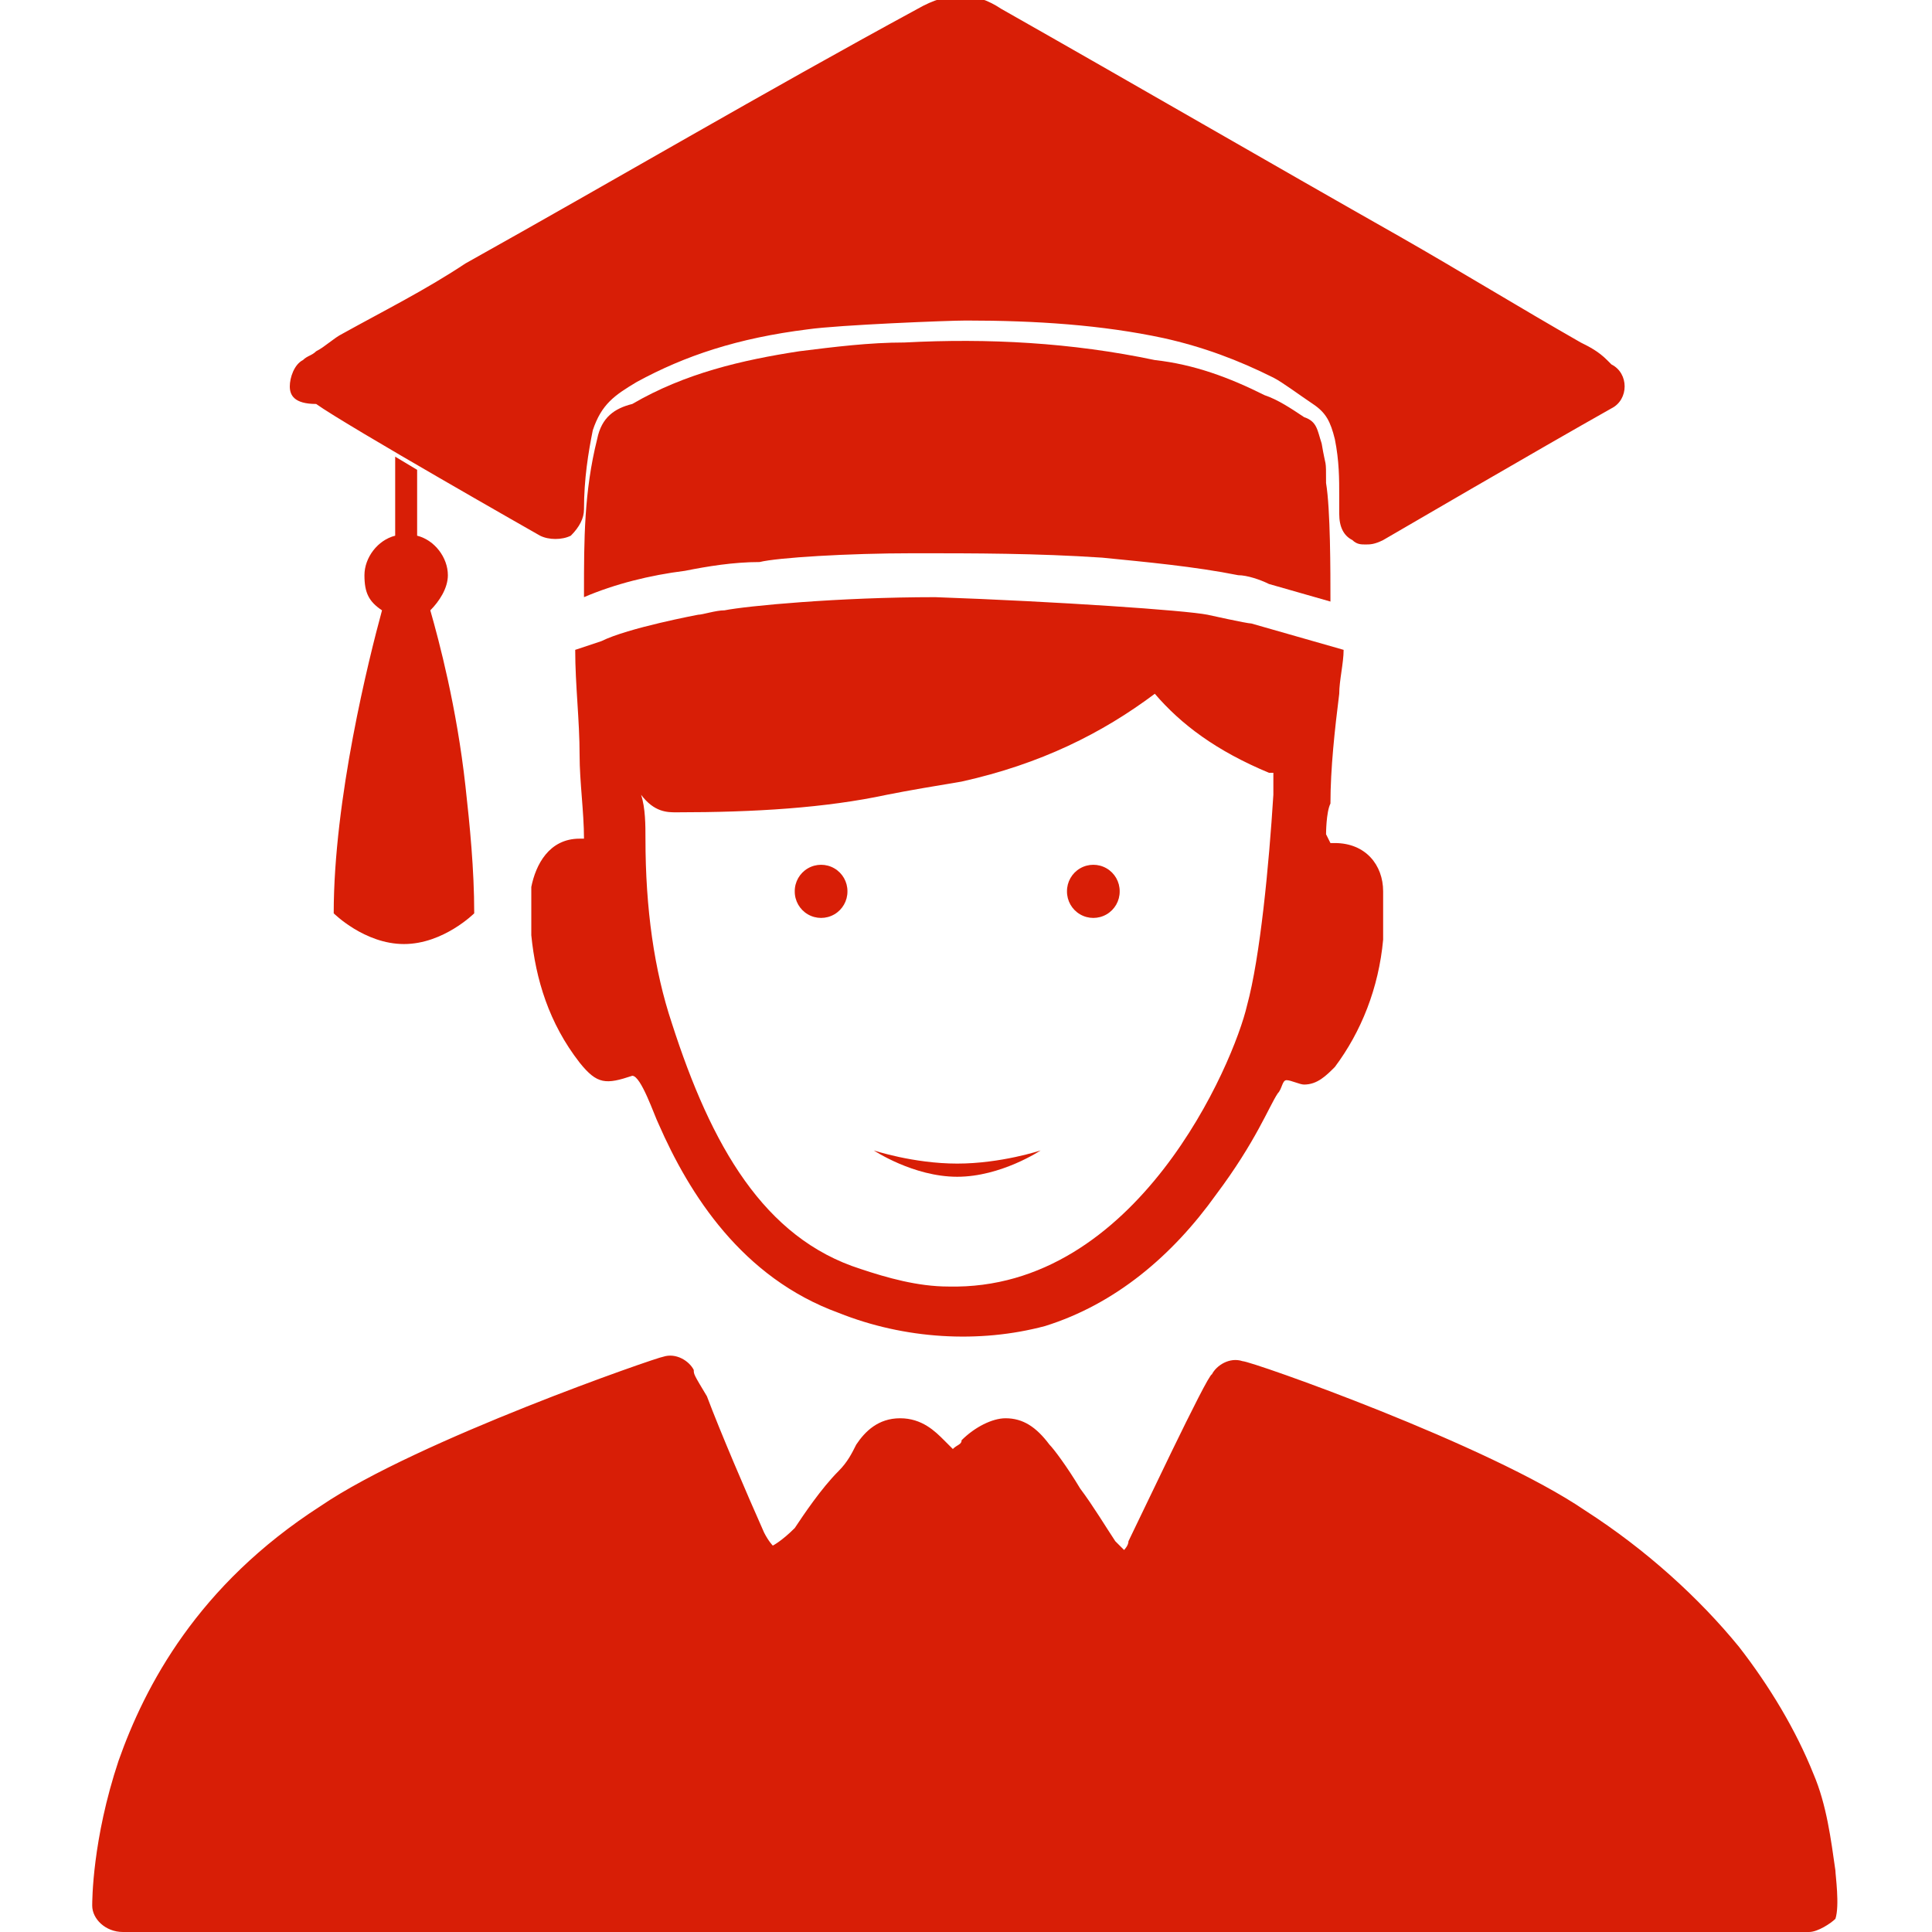
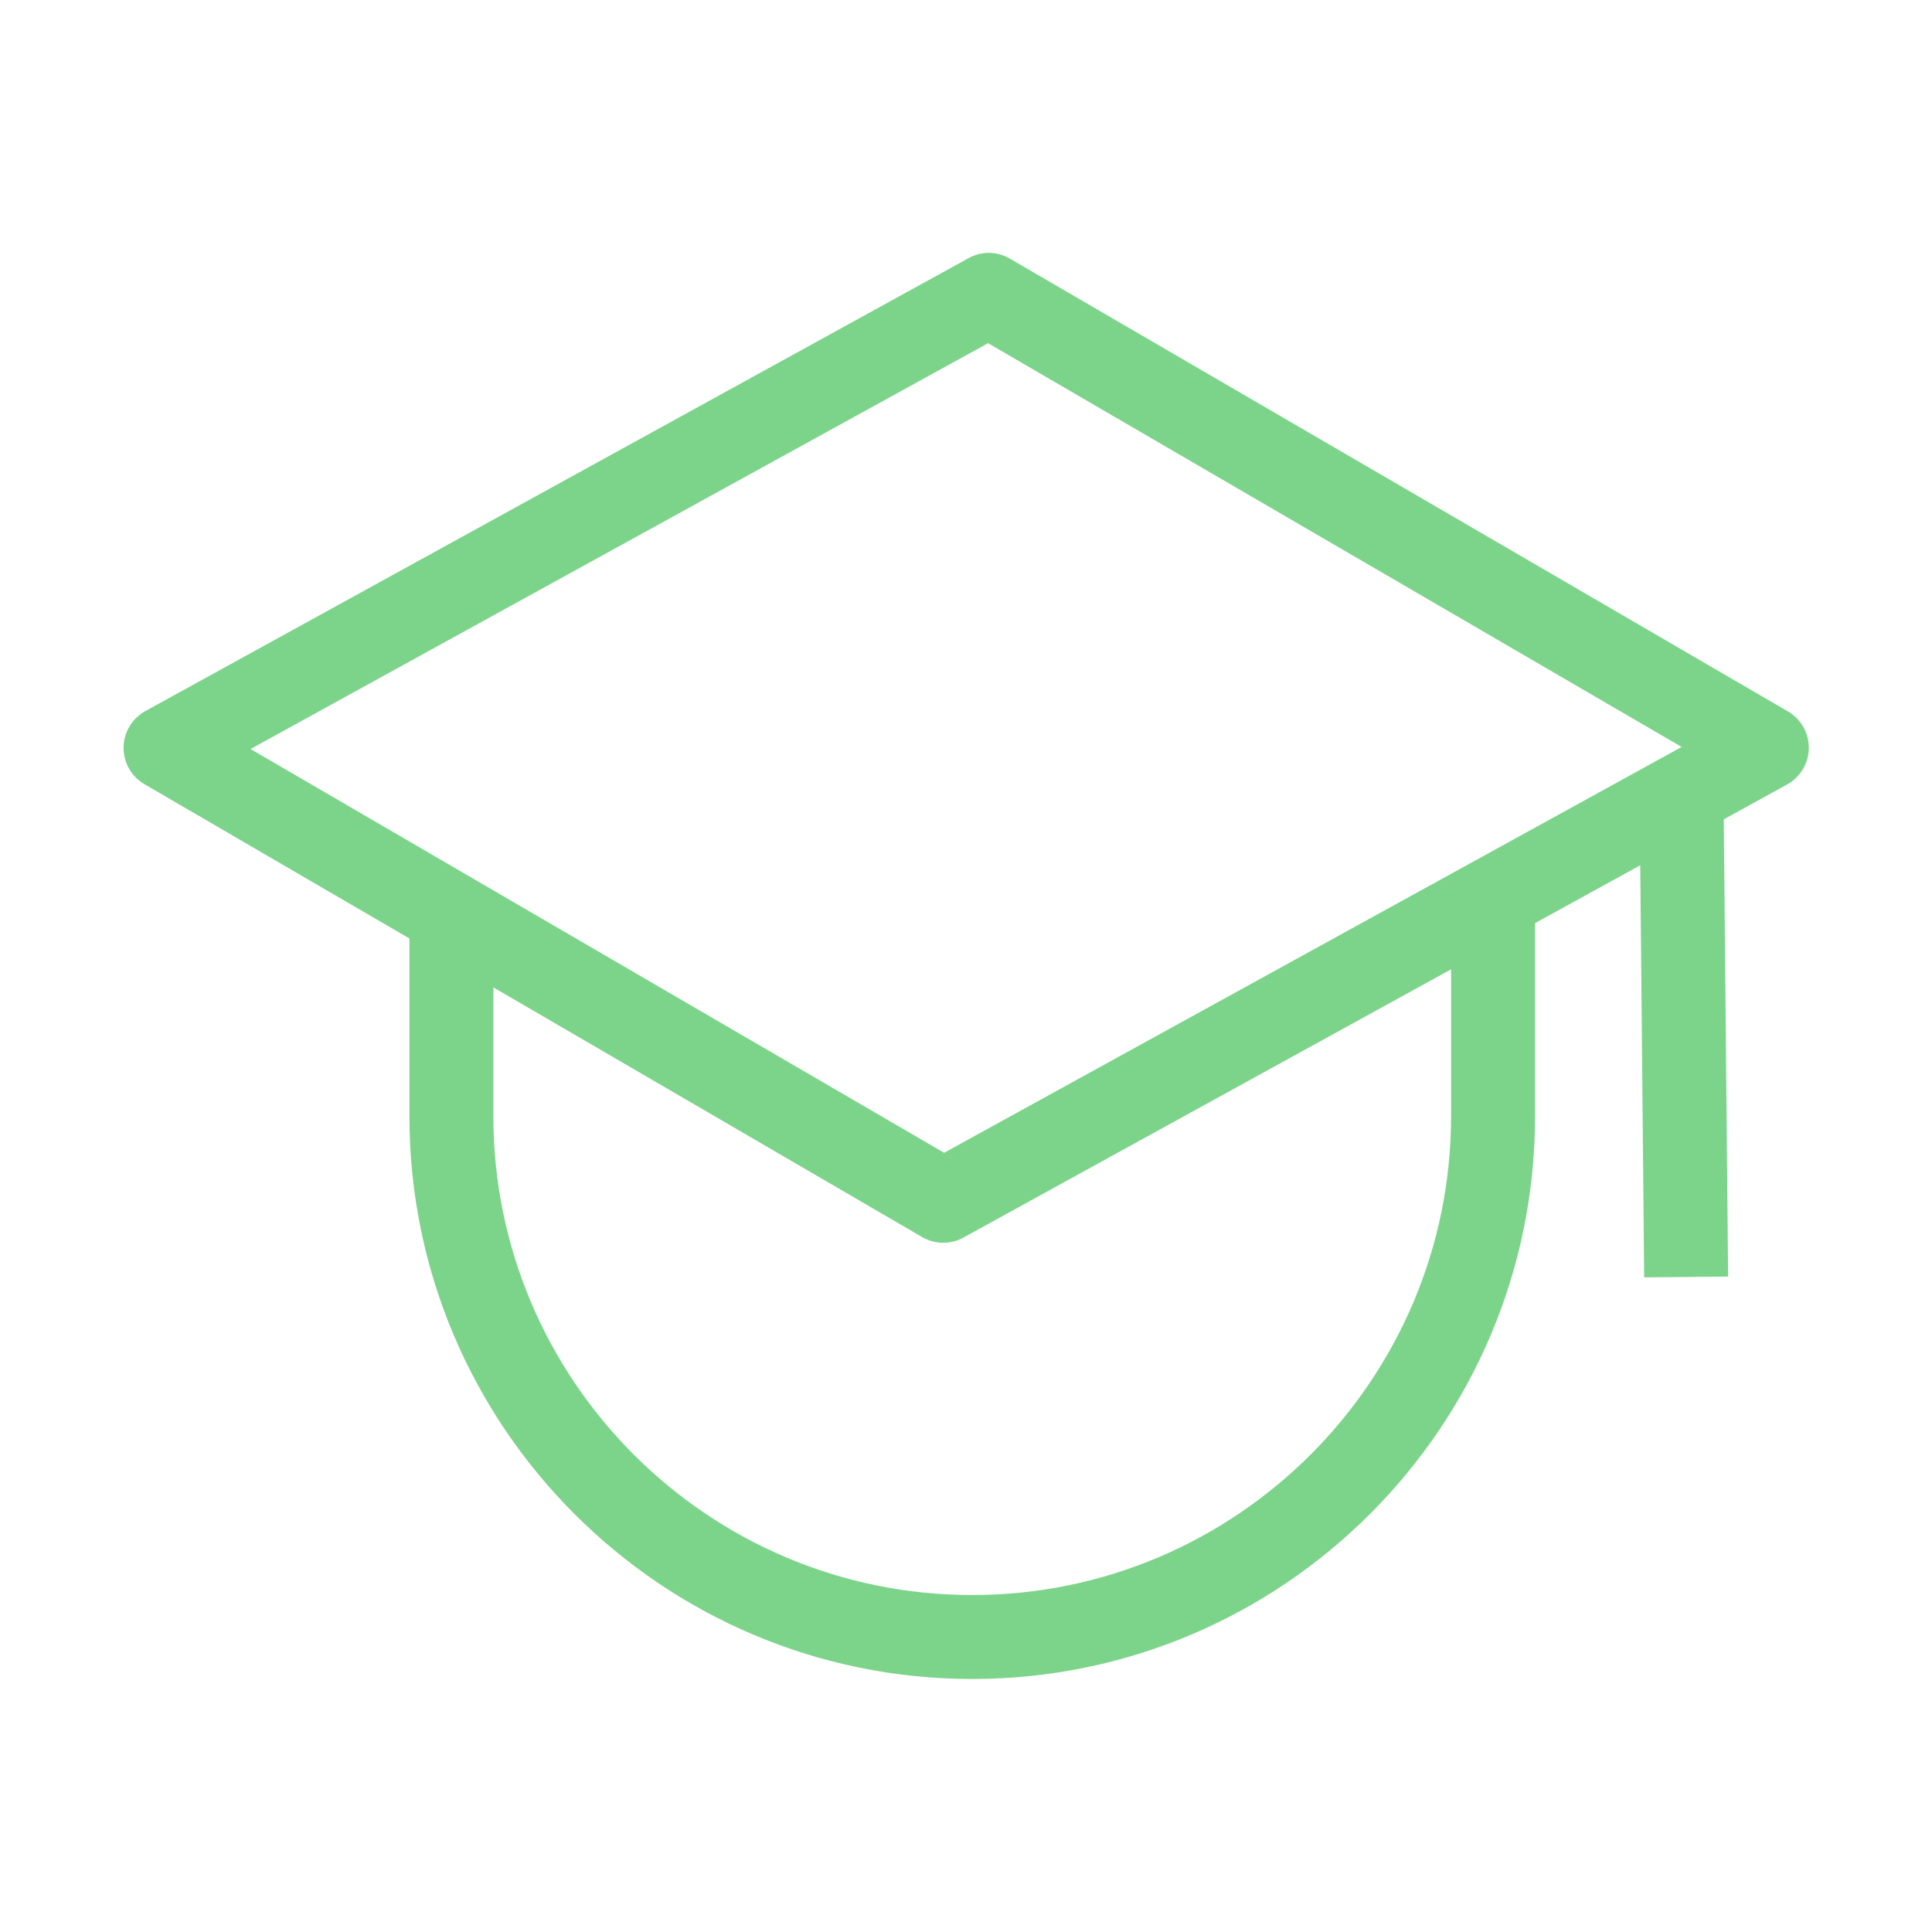
- <svg xmlns="http://www.w3.org/2000/svg" class="icon" width="200px" height="200.00px" viewBox="0 0 1024 1024" version="1.1">
-   <path fill="#d81e06" d="M251.345 484.073s-16.291 16.291-37.236 16.291-37.236-16.291-37.236-16.291c0-60.509 18.618-134.982 25.6-160.582-6.982-4.655-9.309-9.309-9.309-18.618s6.982-18.618 16.291-20.945v-41.891l11.636 6.982v34.909c9.309 2.327 16.291 11.636 16.291 20.945 0 6.982-4.655 13.964-9.309 18.618 4.655 16.291 13.964 51.2 18.618 93.091 2.327 20.945 4.655 44.218 4.655 67.491z" />
-   <path fill="#d81e06" d="M281.6 470.109v25.6c2.327 23.273 9.309 46.545 25.6 67.491 9.309 11.636 13.964 11.636 27.927 6.982 4.655 0 11.636 20.945 13.964 25.6 16.291 37.236 44.218 81.455 95.418 100.073 34.909 13.964 74.473 16.291 109.382 6.982 37.236-11.636 67.491-37.236 90.764-69.818 20.945-27.927 27.927-46.545 32.582-53.527 2.327-2.327 2.327-6.982 4.655-6.982s6.982 2.327 9.309 2.327c6.982 0 11.636-4.655 16.291-9.309 13.964-18.618 23.273-41.891 25.6-67.491v-25.6c0-13.964-9.309-25.6-25.6-25.6h-2.327l-2.327-4.655s0-11.636 2.327-16.291c0-18.618 2.327-39.564 4.655-58.182 0-6.982 2.327-16.291 2.327-23.273l-48.873-13.964c-2.327 0-23.273-4.655-23.273-4.655-11.636-2.327-79.127-6.982-144.291-9.309-51.2 0-100.073 4.655-111.709 6.982-4.655 0-11.636 2.327-13.964 2.327 0 0-37.236 6.982-51.2 13.964l-13.964 4.655c0 18.618 2.327 37.236 2.327 55.855 0 13.964 2.327 30.255 2.327 44.218h-2.327c-16.291 0-23.273 13.964-25.6 25.6z m76.8-39.564c41.891 0 79.127-2.327 111.709-9.309 11.636-2.327 25.6-4.655 39.564-6.982 41.891-9.309 74.473-25.6 102.4-46.545 13.964 16.291 32.582 30.255 60.509 41.891h2.327v11.636c-2.327 37.236-6.982 86.109-13.964 111.709-6.982 30.255-58.182 151.273-158.255 148.945-16.291 0-32.582-4.655-46.545-9.309-51.2-16.291-79.127-65.164-100.073-130.327-9.309-27.927-13.964-60.509-13.964-97.745 0-6.982 0-16.291-2.327-23.273 6.982 9.309 13.964 9.309 18.618 9.309z" />
-   <path fill="#d81e06" d="M702.836 256c0-13.964 0-6.982-2.327-20.945-2.327-6.982-2.327-11.636-9.309-13.964-6.982-4.655-13.964-9.309-20.945-11.636-18.618-9.309-37.236-16.291-58.182-18.618-44.218-9.309-88.436-11.636-132.655-9.309-18.618 0-37.236 2.327-55.855 4.655-30.255 4.655-60.509 11.636-88.436 27.927-9.309 2.327-16.291 6.982-18.618 18.618-6.982 27.927-6.982 53.527-6.982 81.455v2.327c16.291-6.982 34.909-11.636 53.527-13.964 11.636-2.327 25.6-4.655 39.564-4.655 9.309-2.327 46.545-4.655 81.455-4.655 32.582 0 65.164 0 100.073 2.327 23.273 2.327 48.873 4.655 72.145 9.309 4.655 0 11.636 2.327 16.291 4.655l32.582 9.309c0-16.291 0-48.873-2.327-62.836z" />
-   <path fill="#d81e06" d="M293.236 228.073c4.655-20.945 18.618-27.927 30.255-34.909 27.927-16.291 58.182-25.6 97.745-30.255 16.291-2.327 76.8-4.655 86.109-4.655 39.564 0 74.473 2.327 109.382 9.309 23.273 4.655 44.218 11.636 62.836 20.945 6.982 4.655 23.273 13.964 23.273 13.964 11.636 6.982 16.291 18.618 18.618 27.927 2.327 11.636 2.327 23.273 2.327 32.582v9.309s81.455-46.545 121.018-69.818c-6.982-4.655-9.309-6.982-13.964-9.309-102.4-58.182-204.8-116.364-309.527-174.545-11.636-6.982-18.618-6.982-30.255 0-100.073 58.182-202.473 114.036-302.545 172.218-6.982 4.655-11.636 6.982-20.945 13.964 18.618 9.309 118.691 69.818 118.691 69.818 2.327-18.618 4.655-32.582 6.982-46.545zM833.164 809.891c-51.2-32.582-174.545-76.8-176.873-76.8 0 0-30.255 62.836-41.891 88.436-9.309 16.291-23.273 18.618-32.582 2.327-9.309-13.964-32.582-46.545-34.909-51.2-6.982-9.309-13.964-11.636-23.273-2.327-2.327 2.327-11.636 11.636-16.291 11.636-4.655 0-13.964-9.309-16.291-11.636-9.309-9.309-13.964-9.309-23.273 2.327s-23.273 34.909-32.582 44.218c-18.618 23.273-34.909 18.618-44.218 0-11.636-30.255-34.909-86.109-34.909-86.109-2.327 0-125.673 44.218-176.873 76.8-116.364 72.145-114.036 197.818-114.036 197.818h891.345c2.327 4.655 16.291-102.4-123.345-195.491z" />
-   <path fill="#d81e06" d="M958.836 1024c-2.327 0-2.327 0 0 0H65.164c-9.309 0-16.291-6.982-16.291-13.964 0-2.327 0-34.909 13.964-76.8 13.964-39.564 41.891-93.091 107.055-134.982 51.2-34.909 179.2-79.127 181.527-79.127 6.982-2.327 13.964 2.327 16.291 6.982 0 2.327 0 2.327 6.982 13.964 6.982 18.618 20.945 51.2 30.255 72.145 2.327 4.655 4.655 6.982 4.655 6.982s4.655-2.327 11.636-9.309c4.655-6.982 13.964-20.945 23.273-30.255 4.655-4.655 6.982-9.309 9.309-13.964 4.655-6.982 11.636-13.964 23.273-13.964s18.618 6.982 23.273 11.636l4.655 4.655c2.327-2.327 4.655-2.327 4.655-4.655 6.982-6.982 16.291-11.636 23.273-11.636 9.309 0 16.291 4.655 23.273 13.964 2.327 2.327 9.309 11.636 16.291 23.273 6.982 9.309 13.964 20.945 18.618 27.927l4.655 4.655s2.327-2.327 2.327-4.655c4.655-9.309 41.891-88.436 44.218-88.436 2.327-4.655 9.309-9.309 16.291-6.982 4.655 0 130.327 44.218 181.527 79.127 32.582 20.945 60.509 46.545 81.455 72.145 16.291 20.945 30.255 44.218 39.564 67.491 6.982 16.291 9.309 34.909 11.636 51.2 0 2.327 2.327 18.618 0 25.6-2.327 2.327-9.309 6.982-13.964 6.982zM81.455 993.745h861.091c-2.327-30.255-18.618-102.4-118.691-169.891-39.564-25.6-128-60.509-160.582-72.145-9.309 18.618-27.927 55.855-37.236 76.8-4.655 6.982-11.636 20.945-27.927 23.273-6.982 0-20.945 0-32.582-16.291-4.655-6.982-11.636-16.291-18.618-27.927-6.982-11.636-13.964-18.618-16.291-23.273l-6.982 6.982c-6.982 6.982-11.636 9.309-18.618 9.309-4.655 0-11.636-2.327-18.618-9.309-2.327-2.327-6.982-4.655-6.982-6.982-2.327 4.655-6.982 9.309-9.309 13.964-6.982 11.636-16.291 23.273-23.273 32.582-16.291 20.945-30.255 23.273-39.564 20.945-11.636-2.327-23.273-9.309-27.927-25.6-9.309-20.945-20.945-53.527-30.255-72.145-34.909 11.636-121.018 44.218-160.582 72.145-86.109 51.2-102.4 132.655-107.055 167.564z m642.327-705.164c-2.327 0-4.655 0-6.982-2.327-4.655-2.327-6.982-6.982-6.982-13.964v-9.309c0-9.309 0-18.618-2.327-30.255-2.327-9.309-4.655-13.964-11.636-18.618-6.982-4.655-16.291-11.636-20.945-13.964-18.618-9.309-37.236-16.291-58.182-20.945-32.582-6.982-67.491-9.309-104.727-9.309-9.309 0-67.491 2.327-83.782 4.655-37.236 4.655-65.164 13.964-90.764 27.927-11.636 6.982-18.618 11.636-23.273 25.6-2.327 11.636-4.655 25.6-4.655 41.891 0 4.655-2.327 9.309-6.982 13.964-4.655 2.327-11.636 2.327-16.291 0 0 0-102.4-58.182-118.691-69.818-11.636 0-13.964-4.655-13.964-9.309s2.327-11.636 6.982-13.964c2.327-2.327 4.655-2.327 6.982-4.655 4.655-2.327 9.309-6.982 13.964-9.309 20.945-11.636 44.218-23.273 65.164-37.236C325.818 95.418 404.945 48.873 486.4 4.655c16.291-9.309 30.255-9.309 44.218 0 69.818 39.564 141.964 81.455 211.782 121.018 32.582 18.618 62.836 37.236 95.418 55.855 4.655 2.327 9.309 4.655 13.964 9.309l2.327 2.327c4.655 2.327 6.982 6.982 6.982 11.636s-2.327 9.309-6.982 11.636c-37.236 20.945-121.018 69.818-121.018 69.818-4.655 2.327-6.982 2.327-9.309 2.327z m-216.436-146.618c39.564 0 76.8 4.655 111.709 11.636 25.6 4.655 46.545 11.636 67.491 23.273 6.982 4.655 23.273 13.964 25.6 13.964 16.291 11.636 20.945 25.6 25.6 37.236 2.327 6.982 2.327 13.964 2.327 20.945 20.945-11.636 51.2-30.255 76.8-44.218-30.255-16.291-58.182-32.582-88.436-48.873-69.818-39.564-141.964-79.127-211.782-121.018-6.982-4.655-9.309-4.655-13.964 0-83.782 44.218-162.909 88.436-242.036 132.655L197.818 202.473c23.273 13.964 55.855 32.582 76.8 44.218 0-9.309 2.327-16.291 4.655-23.273 6.982-27.927 25.6-37.236 37.236-44.218 27.927-16.291 60.509-25.6 102.4-32.582 18.618-2.327 79.127-4.655 88.436-4.655z" />
-   <path fill="#d81e06" d="M435.2 472.436m-13.964 0a13.964 13.964 0 1 0 27.927 0 13.964 13.964 0 1 0-27.927 0Z" />
-   <path fill="#d81e06" d="M579.491 472.436m-13.964 0a13.964 13.964 0 1 0 27.927 0 13.964 13.964 0 1 0-27.927 0Z" />
-   <path fill="#d81e06" d="M551.564 609.745s-20.945 13.964-44.218 13.964-44.218-13.964-44.218-13.964 20.945 6.982 44.218 6.982 44.218-6.982 44.218-6.982z" />
-   <path fill="#d81e06" d="M421.236 114.036c-4.655-6.982-2.327-16.291 4.655-18.618l58.182-32.582c6.982-4.655 16.291-2.327 18.618 4.655 4.655 6.982 2.327 16.291-4.655 18.618L442.182 121.018c-6.982 2.327-16.291 0-20.945-6.982z" />
-   <path fill="#d81e06" d="M393.309 130.327m-13.964 0a13.964 13.964 0 1 0 27.927 0 13.964 13.964 0 1 0-27.927 0Z" />
+ <svg xmlns="http://www.w3.org/2000/svg" t="1612357800890" class="icon" viewBox="0 0 1024 1024" version="1.1" p-id="15385" width="64" height="64">
+   <defs>
+     <style type="text/css" />
+   </defs>
+   <path d="M500 658.7c-3.9 0-7.7-1-11.2-3L76.5 415.6c-6.9-4-11.1-11.5-11-19.5 0.1-8 4.5-15.3 11.5-19.2l436.4-240.1c6.8-3.8 15.1-3.7 21.9 0.3l412.4 240c6.9 4 11.1 11.5 11 19.5-0.1 8-4.5 15.3-11.5 19.2L510.7 655.9c-3.3 1.9-7 2.8-10.7 2.8zM132.8 397l367.6 214 390.9-215.1-367.6-214L132.8 397z" fill="#7CD48A" p-id="15386" />
+   <path d="M869.038 424.736l44.5-0.424 2.404 252.3-44.5 0.424zM515.3 889.9C350.8 889.9 217 756.1 217 591.6V487.5h44.5v104.1c0 140 113.9 253.8 253.8 253.8s253.8-113.9 253.8-253.8V470.5h44.5v121.1c0 164.5-133.8 298.3-298.3 298.3z" fill="#7CD48A" p-id="15387" />
</svg>
